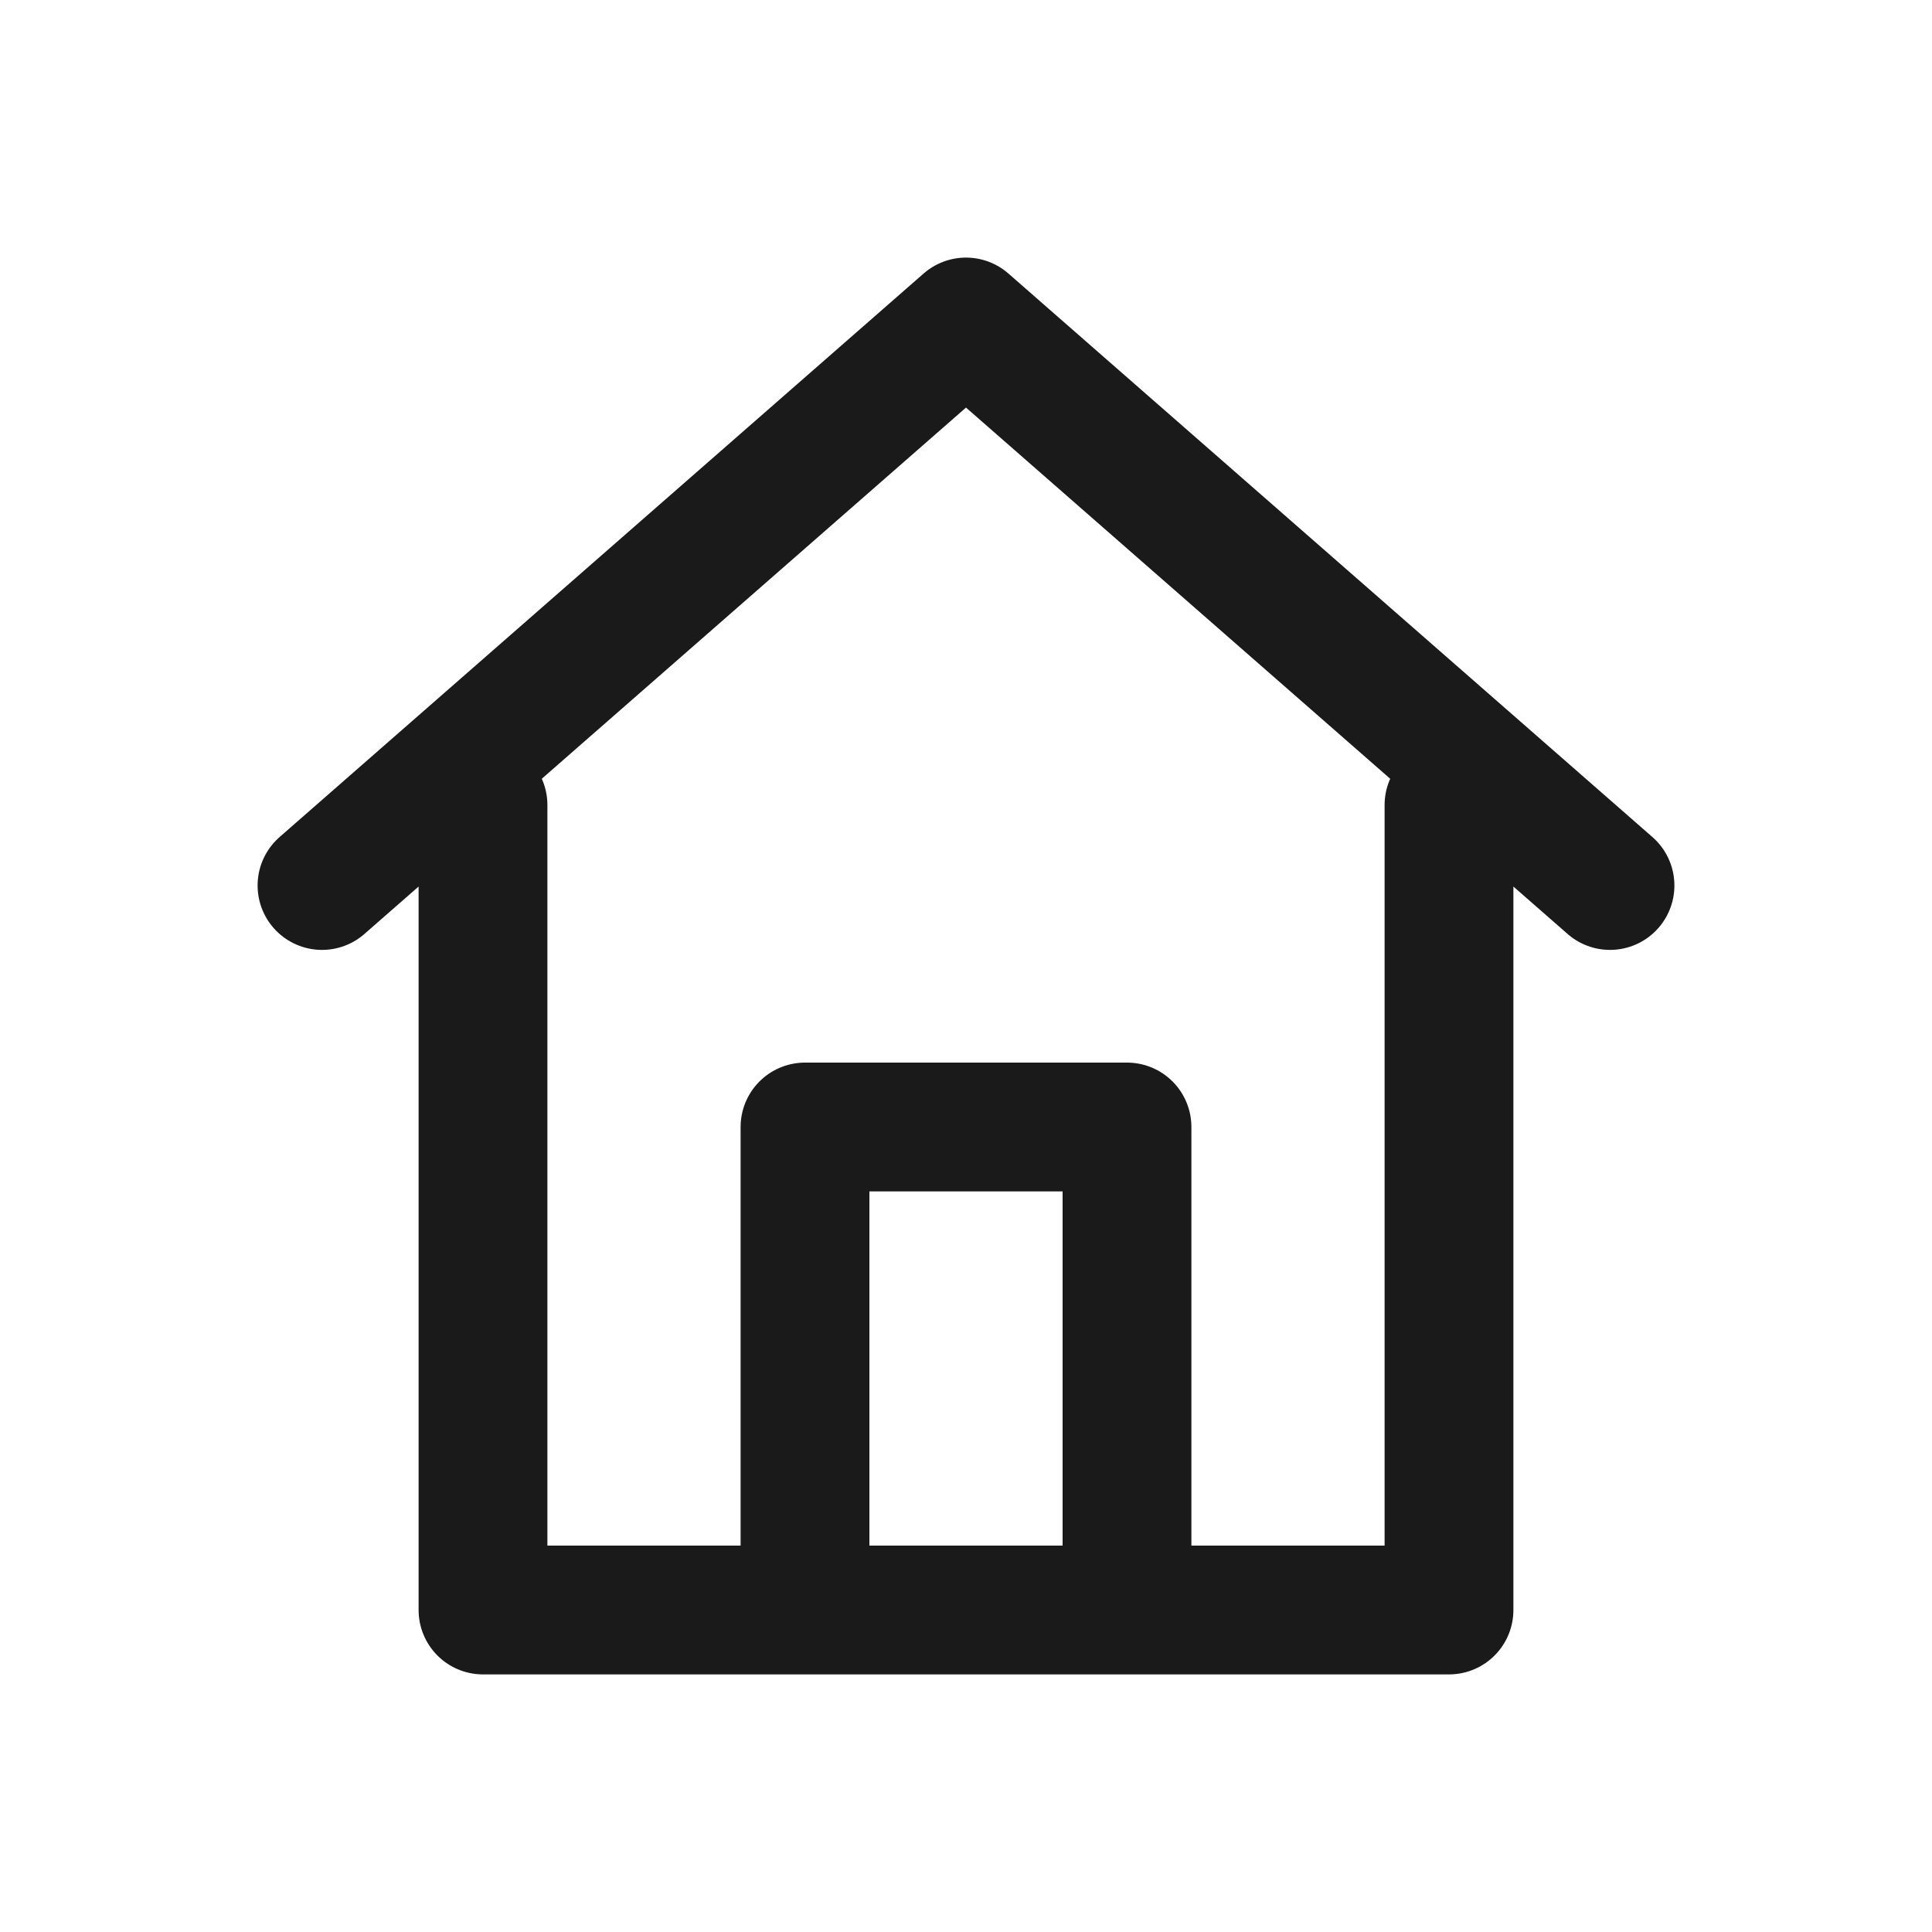
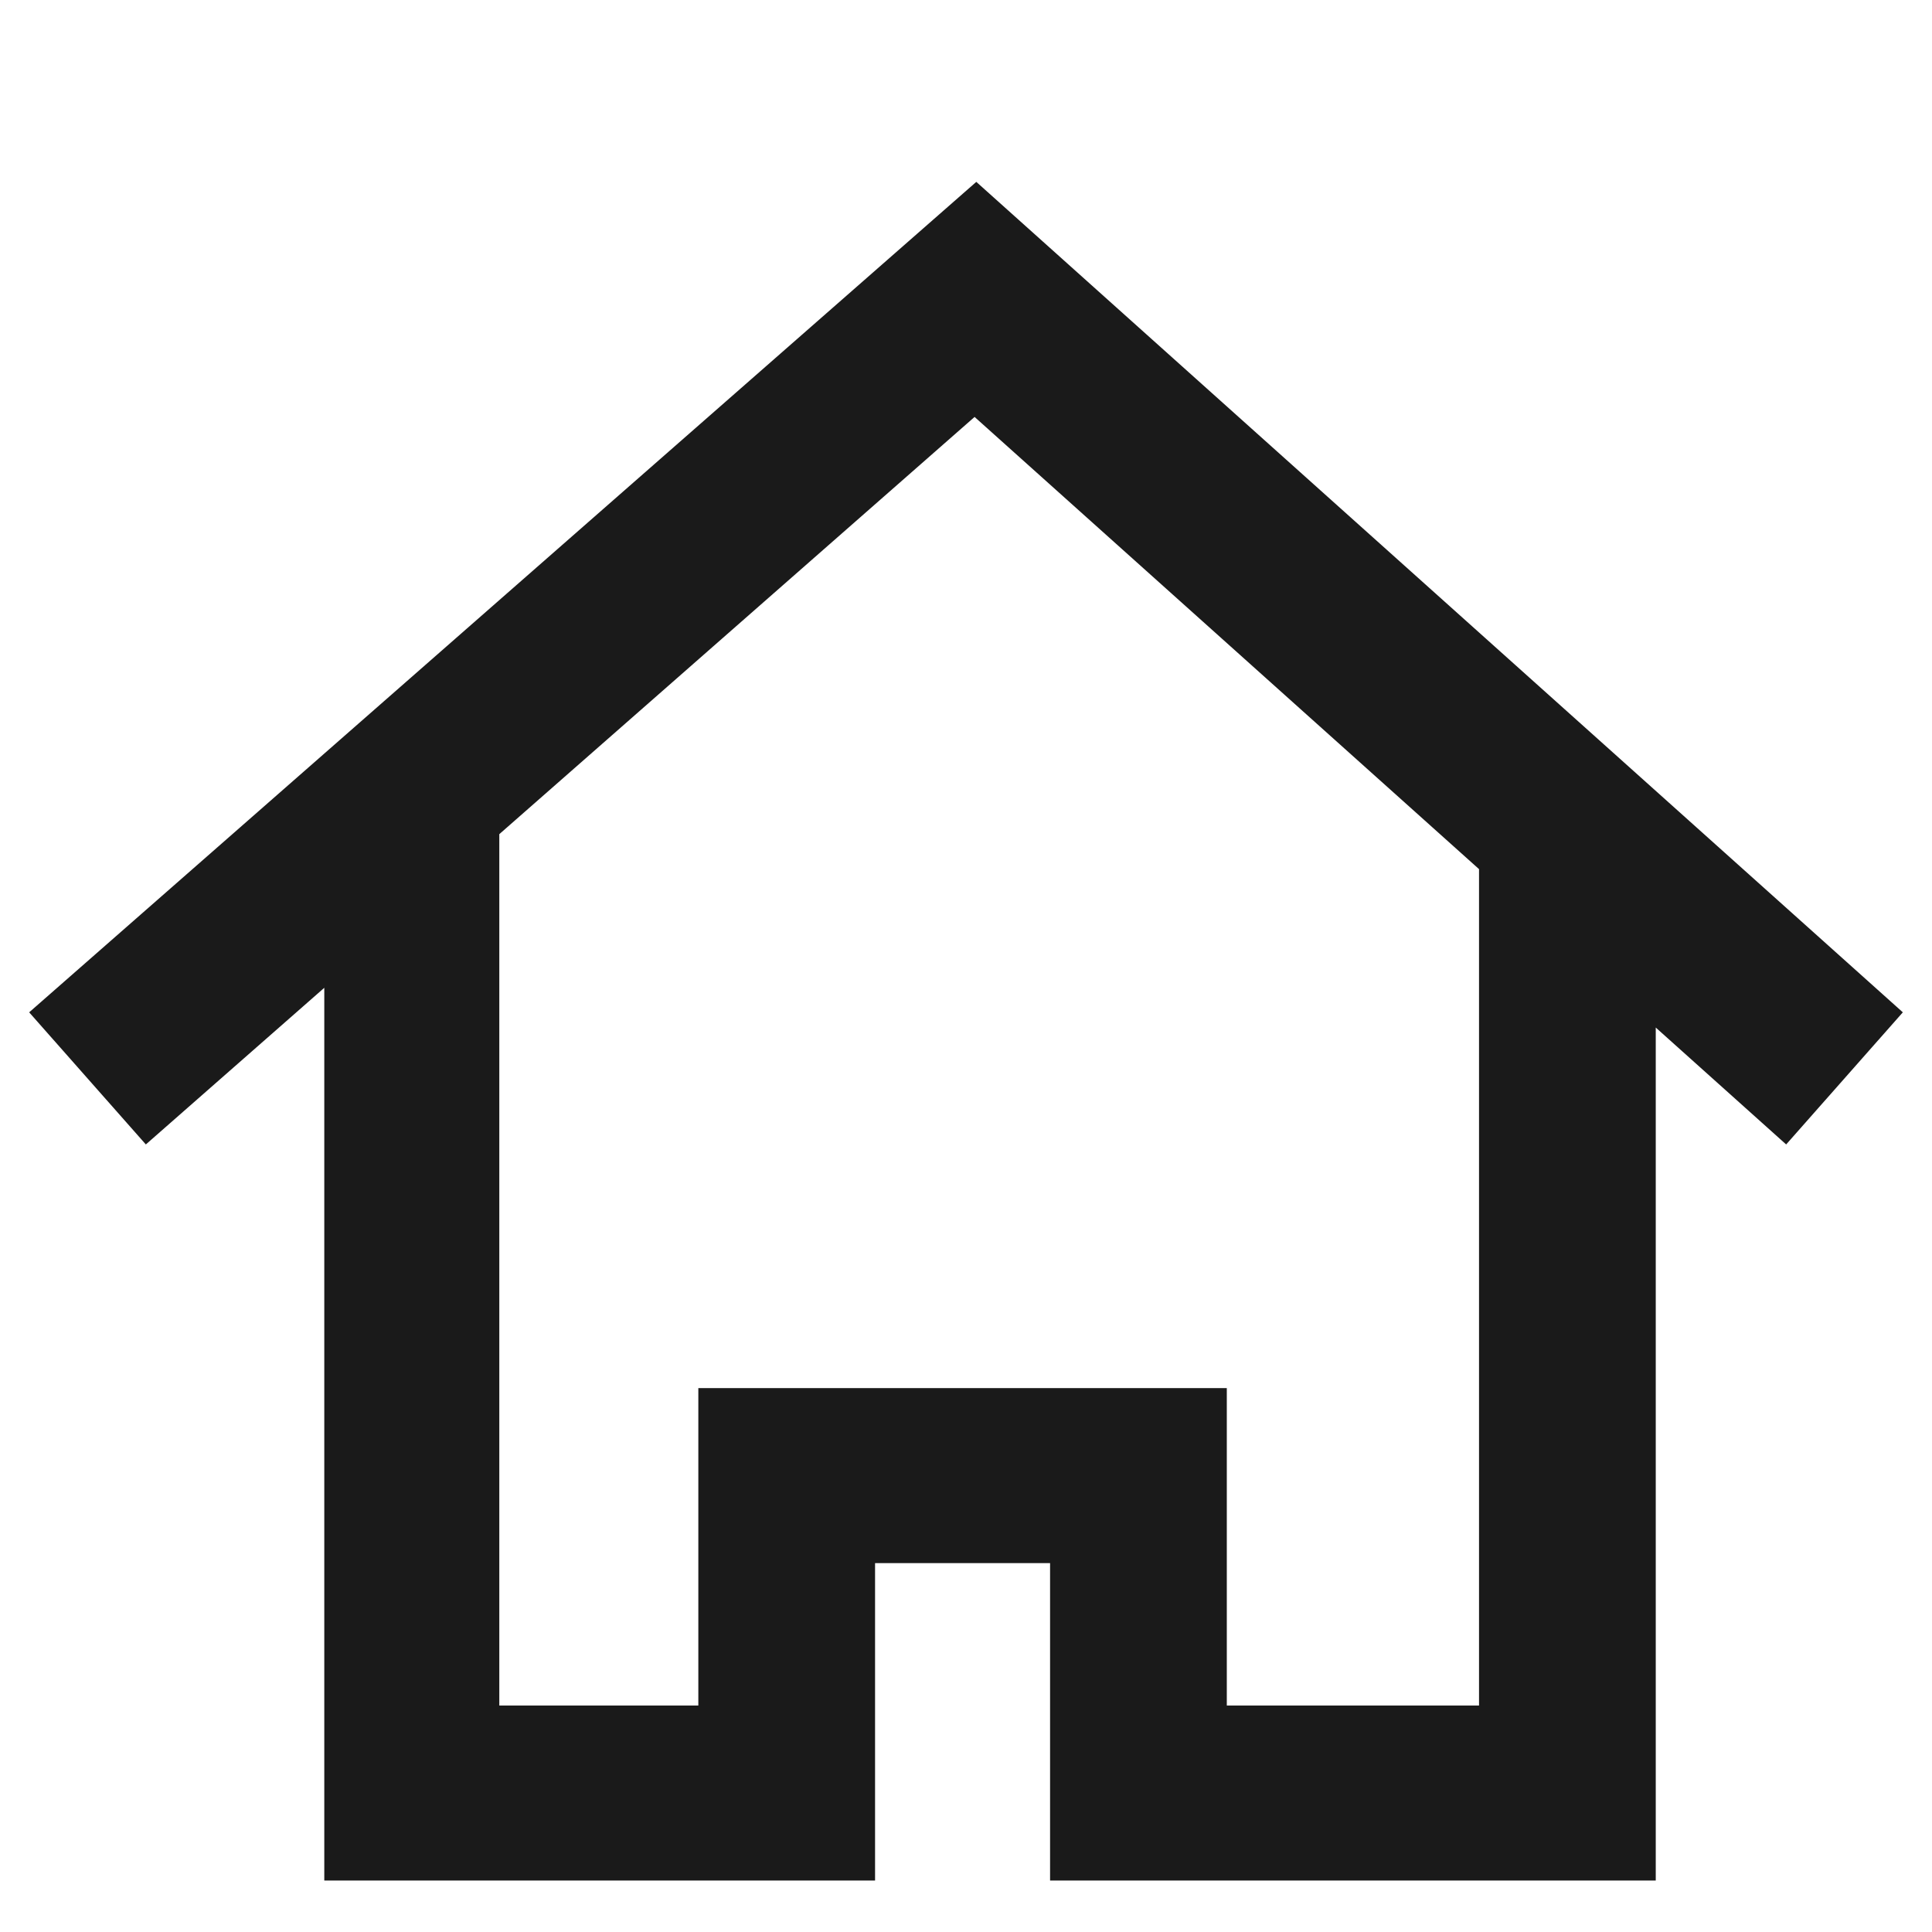
- <svg xmlns="http://www.w3.org/2000/svg" viewBox="0 0 24 24" width="24" height="24" color="#1a1a1a" fill="none" stroke="currentColor" stroke-width="1.6" stroke-linecap="round" stroke-linejoin="round">
-   <path d="M4 11l8-7 8 7M6 10v10h12V10M10 20v-6h4v6" />
+ <svg xmlns="http://www.w3.org/2000/svg" viewBox="0 -960 1126 1024" width="24" height="24" fill="#1a1a1a">
+   <path d="M85 -344L17 -421L569 -905L1109 -421L1041 -344L568 -768L85 -344ZM510 85L189 85L189 -558L291 -558L291 -17L407 -17L407 -202L715 -202L715 -17L862 -17L862 -529L965 -529L965 85L612 85L612 -100L510 -100L510 85Z" />
</svg>
